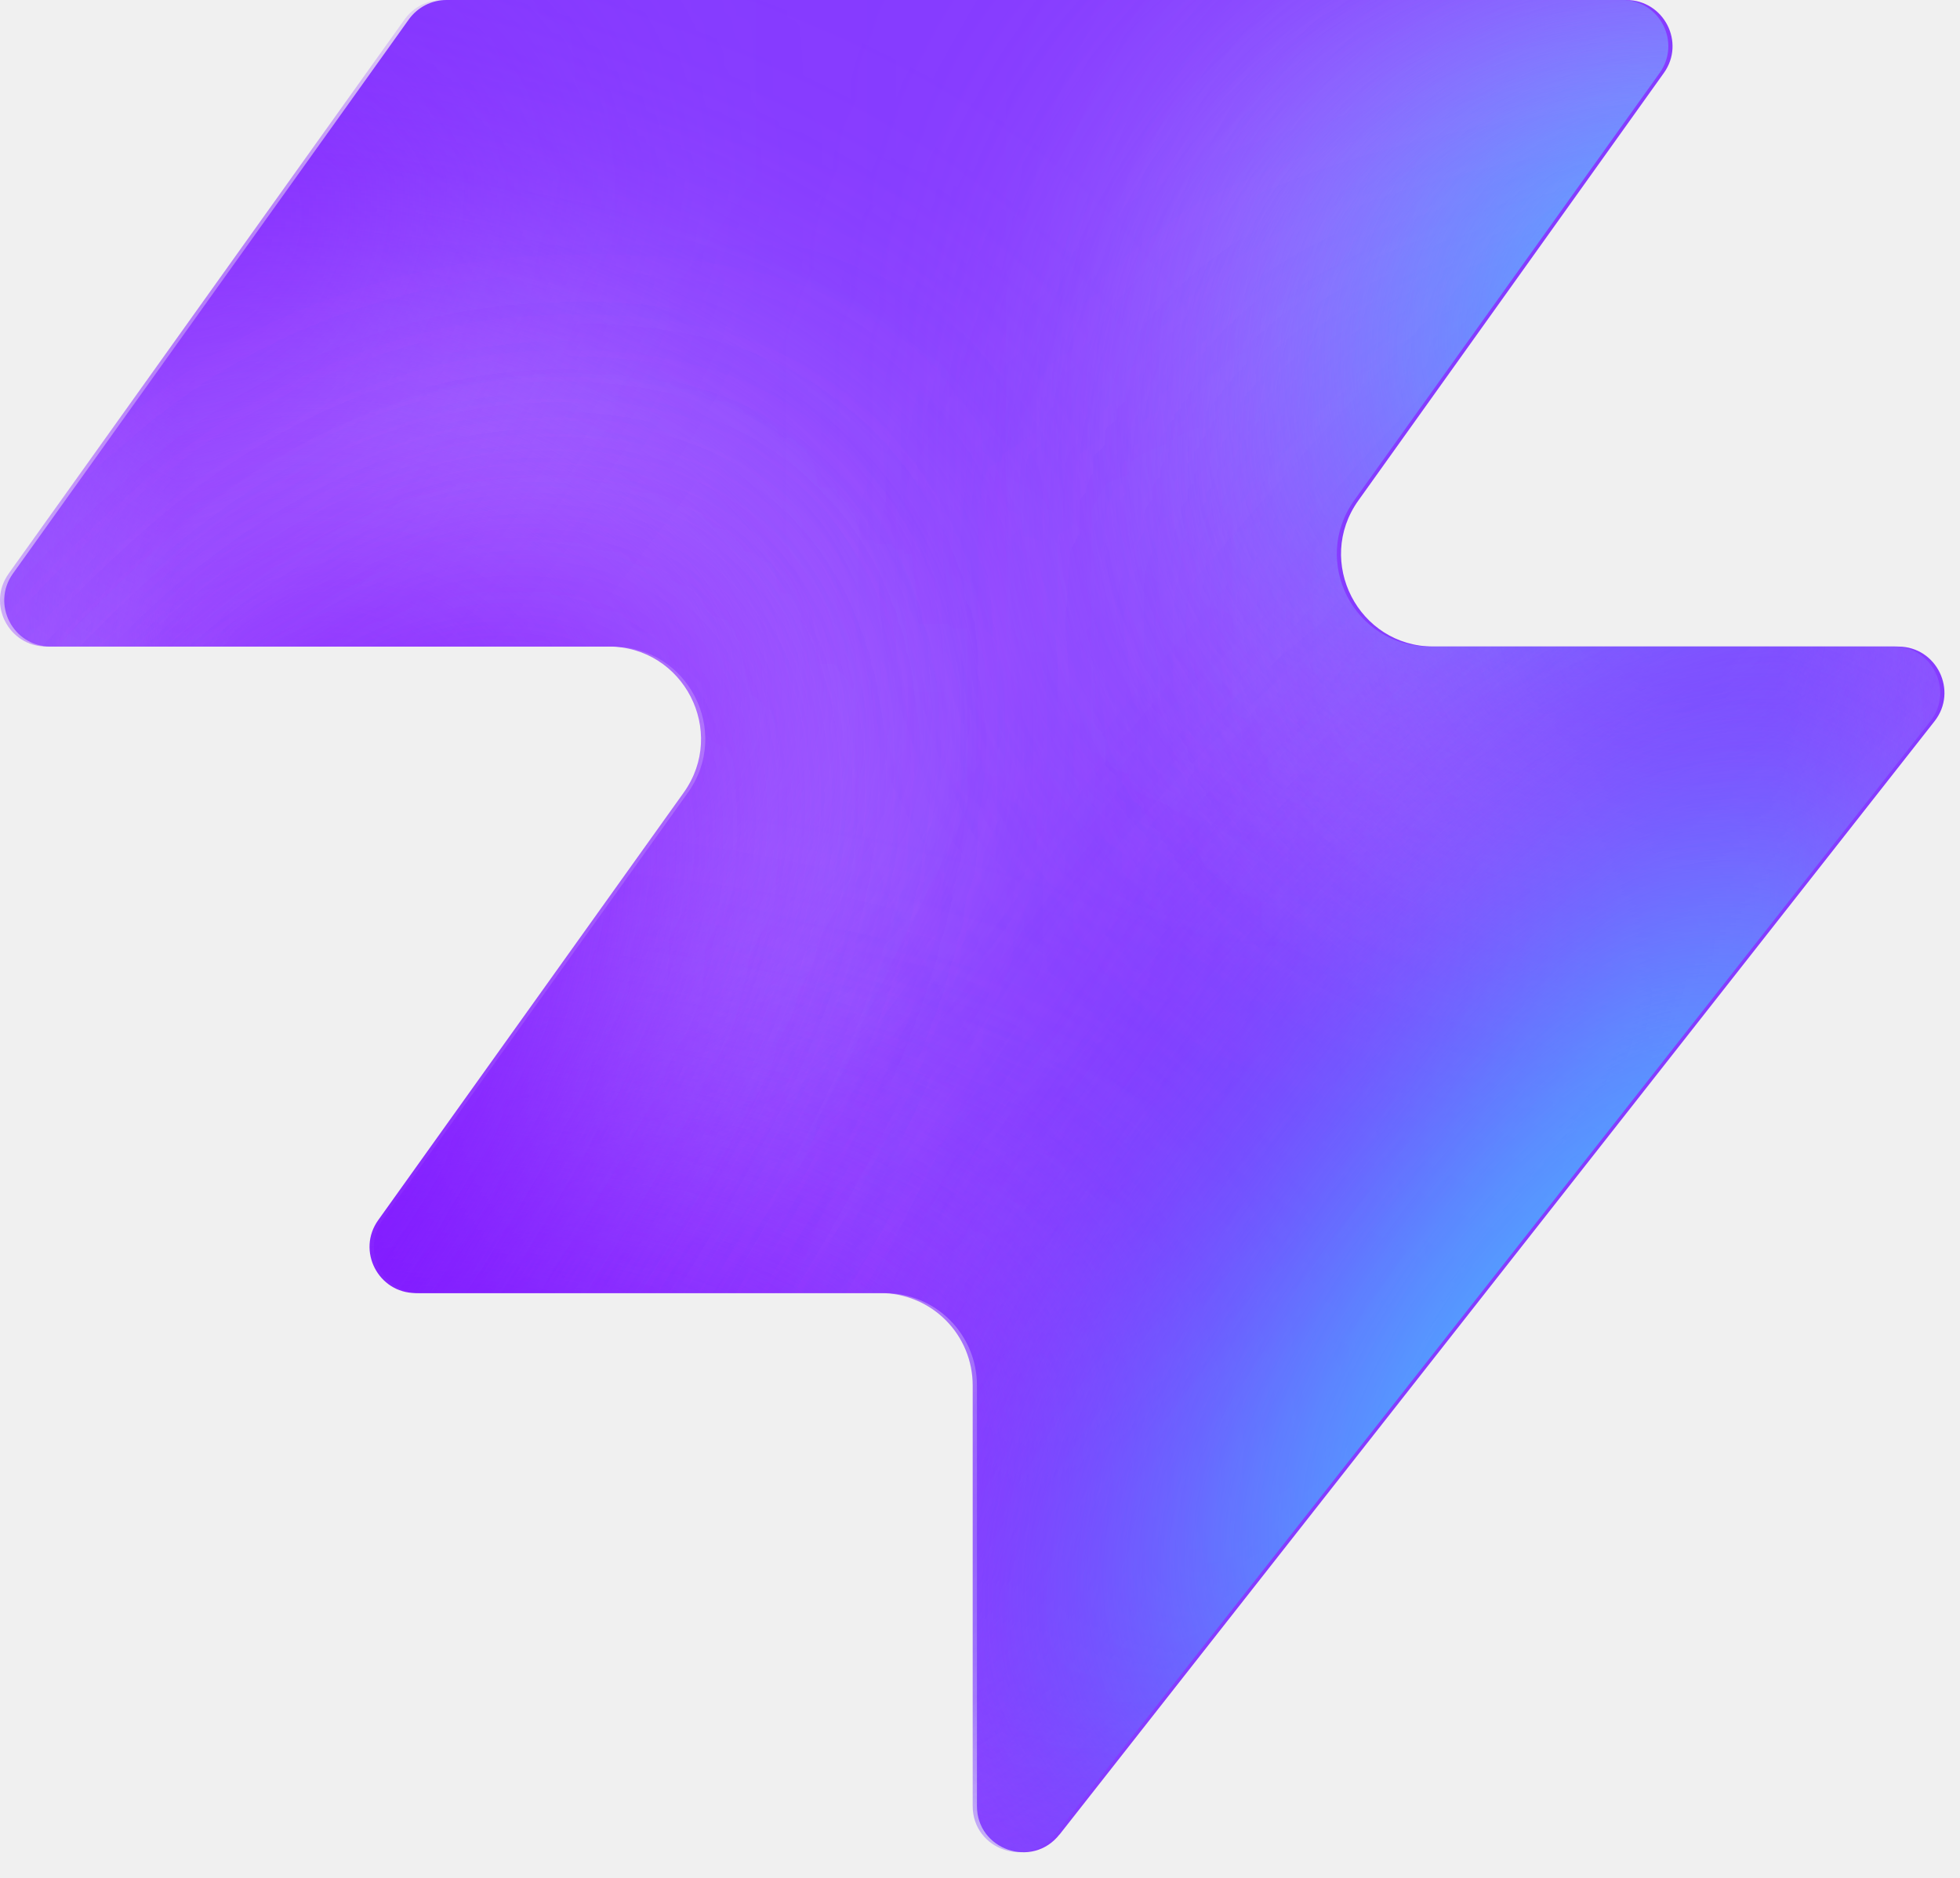
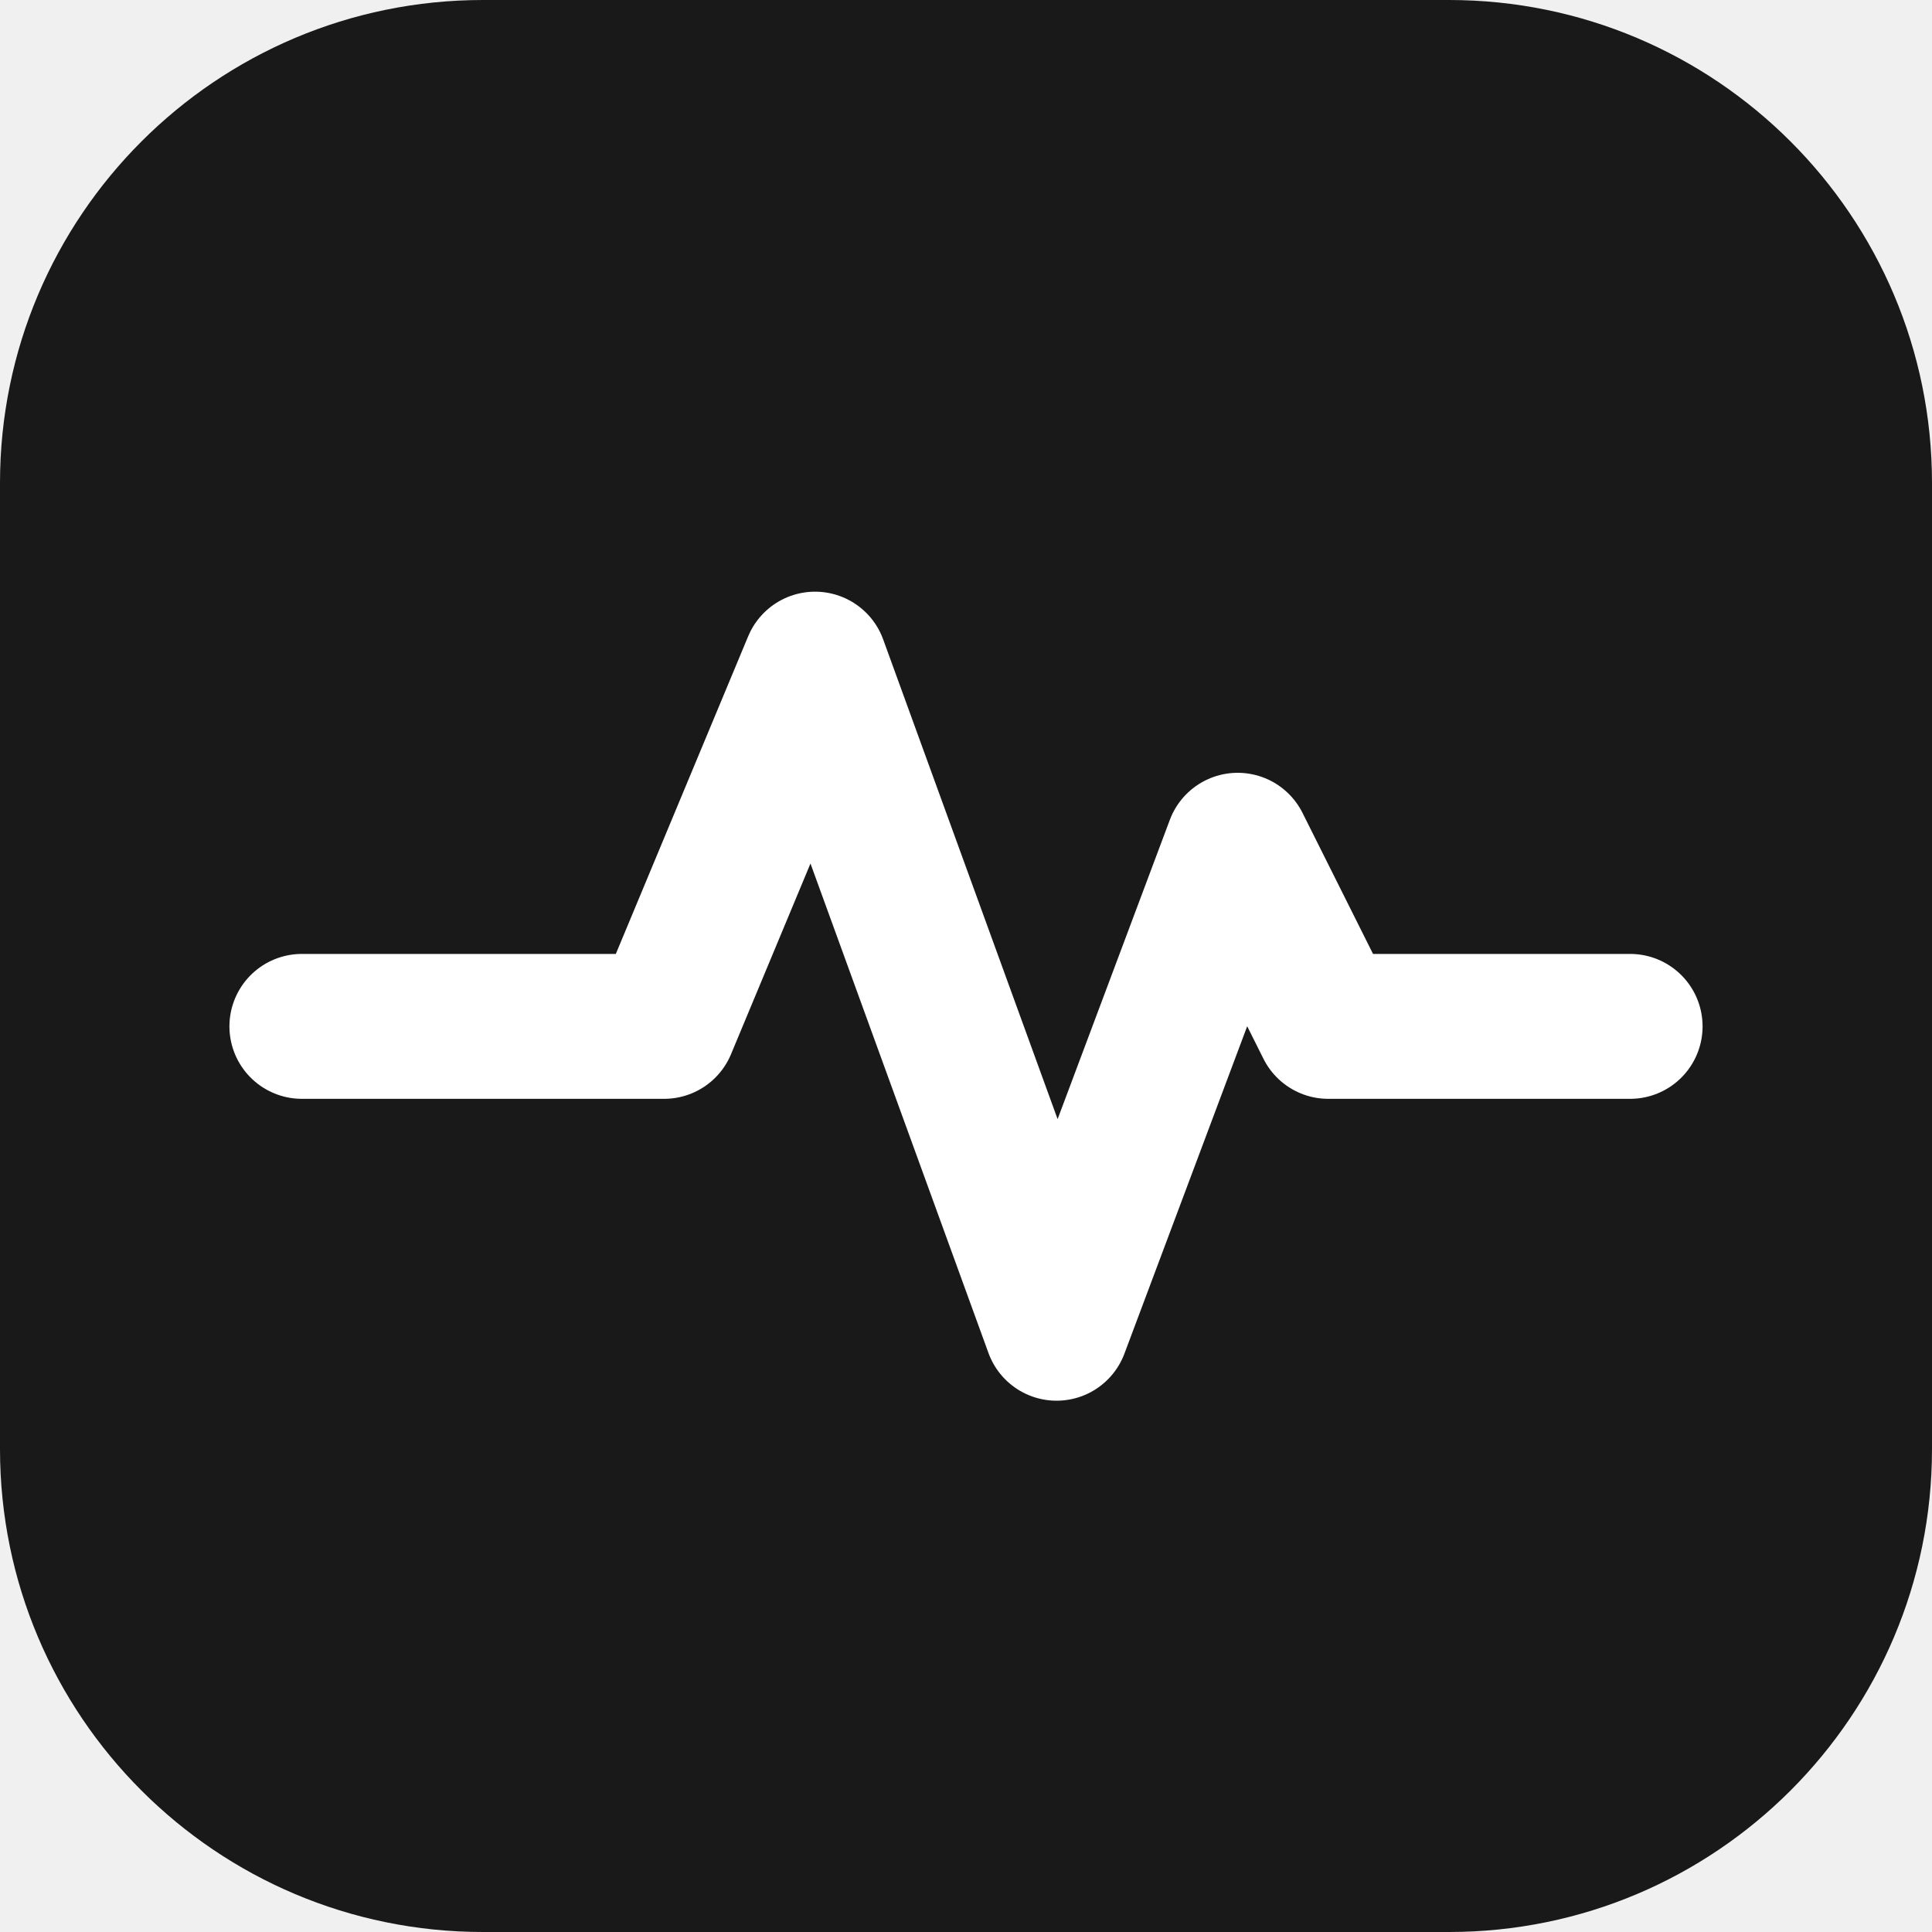
- <svg xmlns="http://www.w3.org/2000/svg" width="48" height="46" fill="none" viewBox="0 0 48 46">
-   <path fill="#863bff" d="M25.946 44.938c-.664.845-2.021.375-2.021-.698V33.937a2.26 2.26 0 0 0-2.262-2.262H10.287c-.92 0-1.456-1.04-.92-1.788l7.48-10.471c1.07-1.497 0-3.578-1.842-3.578H1.237c-.92 0-1.456-1.04-.92-1.788L10.013.474c.214-.297.556-.474.92-.474h28.894c.92 0 1.456 1.04.92 1.788l-7.48 10.471c-1.07 1.498 0 3.579 1.842 3.579h11.377c.943 0 1.473 1.088.89 1.83L25.947 44.94z" style="fill:#863bff;fill:color(display-p3 .525 .23 1);fill-opacity:1" />
-   <mask id="a" width="48" height="46" x="0" y="0" maskUnits="userSpaceOnUse" style="mask-type:alpha">
-     <path fill="#000" d="M25.842 44.938c-.664.844-2.021.375-2.021-.698V33.937a2.26 2.26 0 0 0-2.262-2.262H10.183c-.92 0-1.456-1.04-.92-1.788l7.48-10.471c1.07-1.498 0-3.579-1.842-3.579H1.133c-.92 0-1.456-1.04-.92-1.787L9.91.473c.214-.297.556-.474.92-.474h28.894c.92 0 1.456 1.04.92 1.788l-7.48 10.471c-1.07 1.498 0 3.578 1.842 3.578h11.377c.943 0 1.473 1.088.89 1.832L25.843 44.94z" style="fill:#000;fill-opacity:1" />
-   </mask>
-   <g mask="url(#a)">
-     <g filter="url(#b)">
-       <ellipse cx="5.508" cy="14.704" fill="#ede6ff" rx="5.508" ry="14.704" style="fill:#ede6ff;fill:color(display-p3 .927 .903 1);fill-opacity:1" transform="matrix(.00324 1 1 -.00324 -4.47 31.516)" />
-     </g>
-     <g filter="url(#c)">
-       <ellipse cx="10.399" cy="29.851" fill="#ede6ff" rx="10.399" ry="29.851" style="fill:#ede6ff;fill:color(display-p3 .927 .903 1);fill-opacity:1" transform="matrix(.00324 1 1 -.00324 -39.328 7.883)" />
-     </g>
-     <g filter="url(#d)">
-       <ellipse cx="5.508" cy="30.487" fill="#7e14ff" rx="5.508" ry="30.487" style="fill:#7e14ff;fill:color(display-p3 .492 .077 1);fill-opacity:1" transform="rotate(89.814 -25.913 -14.639)scale(1 -1)" />
-     </g>
-     <g filter="url(#e)">
-       <ellipse cx="5.508" cy="30.599" fill="#7e14ff" rx="5.508" ry="30.599" style="fill:#7e14ff;fill:color(display-p3 .492 .077 1);fill-opacity:1" transform="rotate(89.814 -32.644 -3.334)scale(1 -1)" />
-     </g>
-     <g filter="url(#f)">
-       <ellipse cx="5.508" cy="30.599" fill="#7e14ff" rx="5.508" ry="30.599" style="fill:#7e14ff;fill:color(display-p3 .492 .077 1);fill-opacity:1" transform="matrix(.00324 1 1 -.00324 -34.34 30.47)" />
-     </g>
-     <g filter="url(#g)">
-       <ellipse cx="14.072" cy="22.078" fill="#ede6ff" rx="14.072" ry="22.078" style="fill:#ede6ff;fill:color(display-p3 .927 .903 1);fill-opacity:1" transform="rotate(93.35 24.506 48.493)scale(-1 1)" />
-     </g>
-     <g filter="url(#h)">
-       <ellipse cx="3.47" cy="21.501" fill="#7e14ff" rx="3.47" ry="21.501" style="fill:#7e14ff;fill:color(display-p3 .492 .077 1);fill-opacity:1" transform="rotate(89.009 28.708 47.59)scale(-1 1)" />
-     </g>
-     <g filter="url(#i)">
-       <ellipse cx="3.47" cy="21.501" fill="#7e14ff" rx="3.47" ry="21.501" style="fill:#7e14ff;fill:color(display-p3 .492 .077 1);fill-opacity:1" transform="rotate(89.009 28.708 47.59)scale(-1 1)" />
-     </g>
-     <g filter="url(#j)">
-       <ellipse cx=".387" cy="8.972" fill="#7e14ff" rx="4.407" ry="29.108" style="fill:#7e14ff;fill:color(display-p3 .492 .077 1);fill-opacity:1" transform="rotate(39.51 .387 8.972)" />
-     </g>
-     <g filter="url(#k)">
-       <ellipse cx="47.523" cy="-6.092" fill="#7e14ff" rx="4.407" ry="29.108" style="fill:#7e14ff;fill:color(display-p3 .492 .077 1);fill-opacity:1" transform="rotate(37.892 47.523 -6.092)" />
-     </g>
-     <g filter="url(#l)">
-       <ellipse cx="41.412" cy="6.333" fill="#47bfff" rx="5.971" ry="9.665" style="fill:#47bfff;fill:color(display-p3 .28 .748 1);fill-opacity:1" transform="rotate(37.892 41.412 6.333)" />
-     </g>
-     <g filter="url(#m)">
-       <ellipse cx="-1.879" cy="38.332" fill="#7e14ff" rx="4.407" ry="29.108" style="fill:#7e14ff;fill:color(display-p3 .492 .077 1);fill-opacity:1" transform="rotate(37.892 -1.88 38.332)" />
-     </g>
-     <g filter="url(#n)">
-       <ellipse cx="-1.879" cy="38.332" fill="#7e14ff" rx="4.407" ry="29.108" style="fill:#7e14ff;fill:color(display-p3 .492 .077 1);fill-opacity:1" transform="rotate(37.892 -1.88 38.332)" />
-     </g>
-     <g filter="url(#o)">
-       <ellipse cx="35.651" cy="29.907" fill="#7e14ff" rx="4.407" ry="29.108" style="fill:#7e14ff;fill:color(display-p3 .492 .077 1);fill-opacity:1" transform="rotate(37.892 35.651 29.907)" />
-     </g>
-     <g filter="url(#p)">
-       <ellipse cx="38.418" cy="32.4" fill="#47bfff" rx="5.971" ry="15.297" style="fill:#47bfff;fill:color(display-p3 .28 .748 1);fill-opacity:1" transform="rotate(37.892 38.418 32.4)" />
-     </g>
-   </g>
-   <defs>
-     <filter id="b" width="60.045" height="41.654" x="-19.77" y="16.149" color-interpolation-filters="sRGB" filterUnits="userSpaceOnUse">
-       <feFlood flood-opacity="0" result="BackgroundImageFix" />
-       <feBlend in="SourceGraphic" in2="BackgroundImageFix" result="shape" />
-       <feGaussianBlur result="effect1_foregroundBlur_2002_17158" stdDeviation="7.659" />
-     </filter>
-     <filter id="c" width="90.34" height="51.437" x="-54.613" y="-7.533" color-interpolation-filters="sRGB" filterUnits="userSpaceOnUse">
-       <feFlood flood-opacity="0" result="BackgroundImageFix" />
-       <feBlend in="SourceGraphic" in2="BackgroundImageFix" result="shape" />
-       <feGaussianBlur result="effect1_foregroundBlur_2002_17158" stdDeviation="7.659" />
-     </filter>
-     <filter id="d" width="79.355" height="29.4" x="-49.64" y="2.03" color-interpolation-filters="sRGB" filterUnits="userSpaceOnUse">
-       <feFlood flood-opacity="0" result="BackgroundImageFix" />
-       <feBlend in="SourceGraphic" in2="BackgroundImageFix" result="shape" />
-       <feGaussianBlur result="effect1_foregroundBlur_2002_17158" stdDeviation="4.596" />
-     </filter>
-     <filter id="e" width="79.579" height="29.4" x="-45.045" y="20.029" color-interpolation-filters="sRGB" filterUnits="userSpaceOnUse">
-       <feFlood flood-opacity="0" result="BackgroundImageFix" />
-       <feBlend in="SourceGraphic" in2="BackgroundImageFix" result="shape" />
-       <feGaussianBlur result="effect1_foregroundBlur_2002_17158" stdDeviation="4.596" />
-     </filter>
-     <filter id="f" width="79.579" height="29.4" x="-43.513" y="21.178" color-interpolation-filters="sRGB" filterUnits="userSpaceOnUse">
-       <feFlood flood-opacity="0" result="BackgroundImageFix" />
-       <feBlend in="SourceGraphic" in2="BackgroundImageFix" result="shape" />
-       <feGaussianBlur result="effect1_foregroundBlur_2002_17158" stdDeviation="4.596" />
-     </filter>
-     <filter id="g" width="74.749" height="58.852" x="15.756" y="-17.901" color-interpolation-filters="sRGB" filterUnits="userSpaceOnUse">
-       <feFlood flood-opacity="0" result="BackgroundImageFix" />
-       <feBlend in="SourceGraphic" in2="BackgroundImageFix" result="shape" />
-       <feGaussianBlur result="effect1_foregroundBlur_2002_17158" stdDeviation="7.659" />
-     </filter>
-     <filter id="h" width="61.377" height="25.362" x="23.548" y="2.284" color-interpolation-filters="sRGB" filterUnits="userSpaceOnUse">
-       <feFlood flood-opacity="0" result="BackgroundImageFix" />
-       <feBlend in="SourceGraphic" in2="BackgroundImageFix" result="shape" />
-       <feGaussianBlur result="effect1_foregroundBlur_2002_17158" stdDeviation="4.596" />
-     </filter>
-     <filter id="i" width="61.377" height="25.362" x="23.548" y="2.284" color-interpolation-filters="sRGB" filterUnits="userSpaceOnUse">
-       <feFlood flood-opacity="0" result="BackgroundImageFix" />
-       <feBlend in="SourceGraphic" in2="BackgroundImageFix" result="shape" />
-       <feGaussianBlur result="effect1_foregroundBlur_2002_17158" stdDeviation="4.596" />
-     </filter>
-     <filter id="j" width="56.045" height="63.649" x="-27.636" y="-22.853" color-interpolation-filters="sRGB" filterUnits="userSpaceOnUse">
-       <feFlood flood-opacity="0" result="BackgroundImageFix" />
-       <feBlend in="SourceGraphic" in2="BackgroundImageFix" result="shape" />
-       <feGaussianBlur result="effect1_foregroundBlur_2002_17158" stdDeviation="4.596" />
-     </filter>
-     <filter id="k" width="54.814" height="64.646" x="20.116" y="-38.415" color-interpolation-filters="sRGB" filterUnits="userSpaceOnUse">
-       <feFlood flood-opacity="0" result="BackgroundImageFix" />
-       <feBlend in="SourceGraphic" in2="BackgroundImageFix" result="shape" />
-       <feGaussianBlur result="effect1_foregroundBlur_2002_17158" stdDeviation="4.596" />
-     </filter>
-     <filter id="l" width="33.541" height="35.313" x="24.641" y="-11.323" color-interpolation-filters="sRGB" filterUnits="userSpaceOnUse">
-       <feFlood flood-opacity="0" result="BackgroundImageFix" />
-       <feBlend in="SourceGraphic" in2="BackgroundImageFix" result="shape" />
-       <feGaussianBlur result="effect1_foregroundBlur_2002_17158" stdDeviation="4.596" />
-     </filter>
-     <filter id="m" width="54.814" height="64.646" x="-29.286" y="6.009" color-interpolation-filters="sRGB" filterUnits="userSpaceOnUse">
-       <feFlood flood-opacity="0" result="BackgroundImageFix" />
-       <feBlend in="SourceGraphic" in2="BackgroundImageFix" result="shape" />
-       <feGaussianBlur result="effect1_foregroundBlur_2002_17158" stdDeviation="4.596" />
-     </filter>
-     <filter id="n" width="54.814" height="64.646" x="-29.286" y="6.009" color-interpolation-filters="sRGB" filterUnits="userSpaceOnUse">
-       <feFlood flood-opacity="0" result="BackgroundImageFix" />
-       <feBlend in="SourceGraphic" in2="BackgroundImageFix" result="shape" />
-       <feGaussianBlur result="effect1_foregroundBlur_2002_17158" stdDeviation="4.596" />
-     </filter>
-     <filter id="o" width="54.814" height="64.646" x="8.244" y="-2.416" color-interpolation-filters="sRGB" filterUnits="userSpaceOnUse">
-       <feFlood flood-opacity="0" result="BackgroundImageFix" />
-       <feBlend in="SourceGraphic" in2="BackgroundImageFix" result="shape" />
-       <feGaussianBlur result="effect1_foregroundBlur_2002_17158" stdDeviation="4.596" />
-     </filter>
-     <filter id="p" width="39.409" height="43.623" x="18.713" y="10.588" color-interpolation-filters="sRGB" filterUnits="userSpaceOnUse">
-       <feFlood flood-opacity="0" result="BackgroundImageFix" />
-       <feBlend in="SourceGraphic" in2="BackgroundImageFix" result="shape" />
-       <feGaussianBlur result="effect1_foregroundBlur_2002_17158" stdDeviation="4.596" />
-     </filter>
-   </defs>
+ <svg xmlns="http://www.w3.org/2000/svg" viewBox="0 0 32 32">
+   <rect width="32" height="32" rx="8" fill="#191919" />
+   <path d="M5 17h6l2.5-6 4 11 3-8 1.5 3H27" fill="none" stroke="#fff" stroke-width="2.4" stroke-linecap="round" stroke-linejoin="round" />
</svg>
